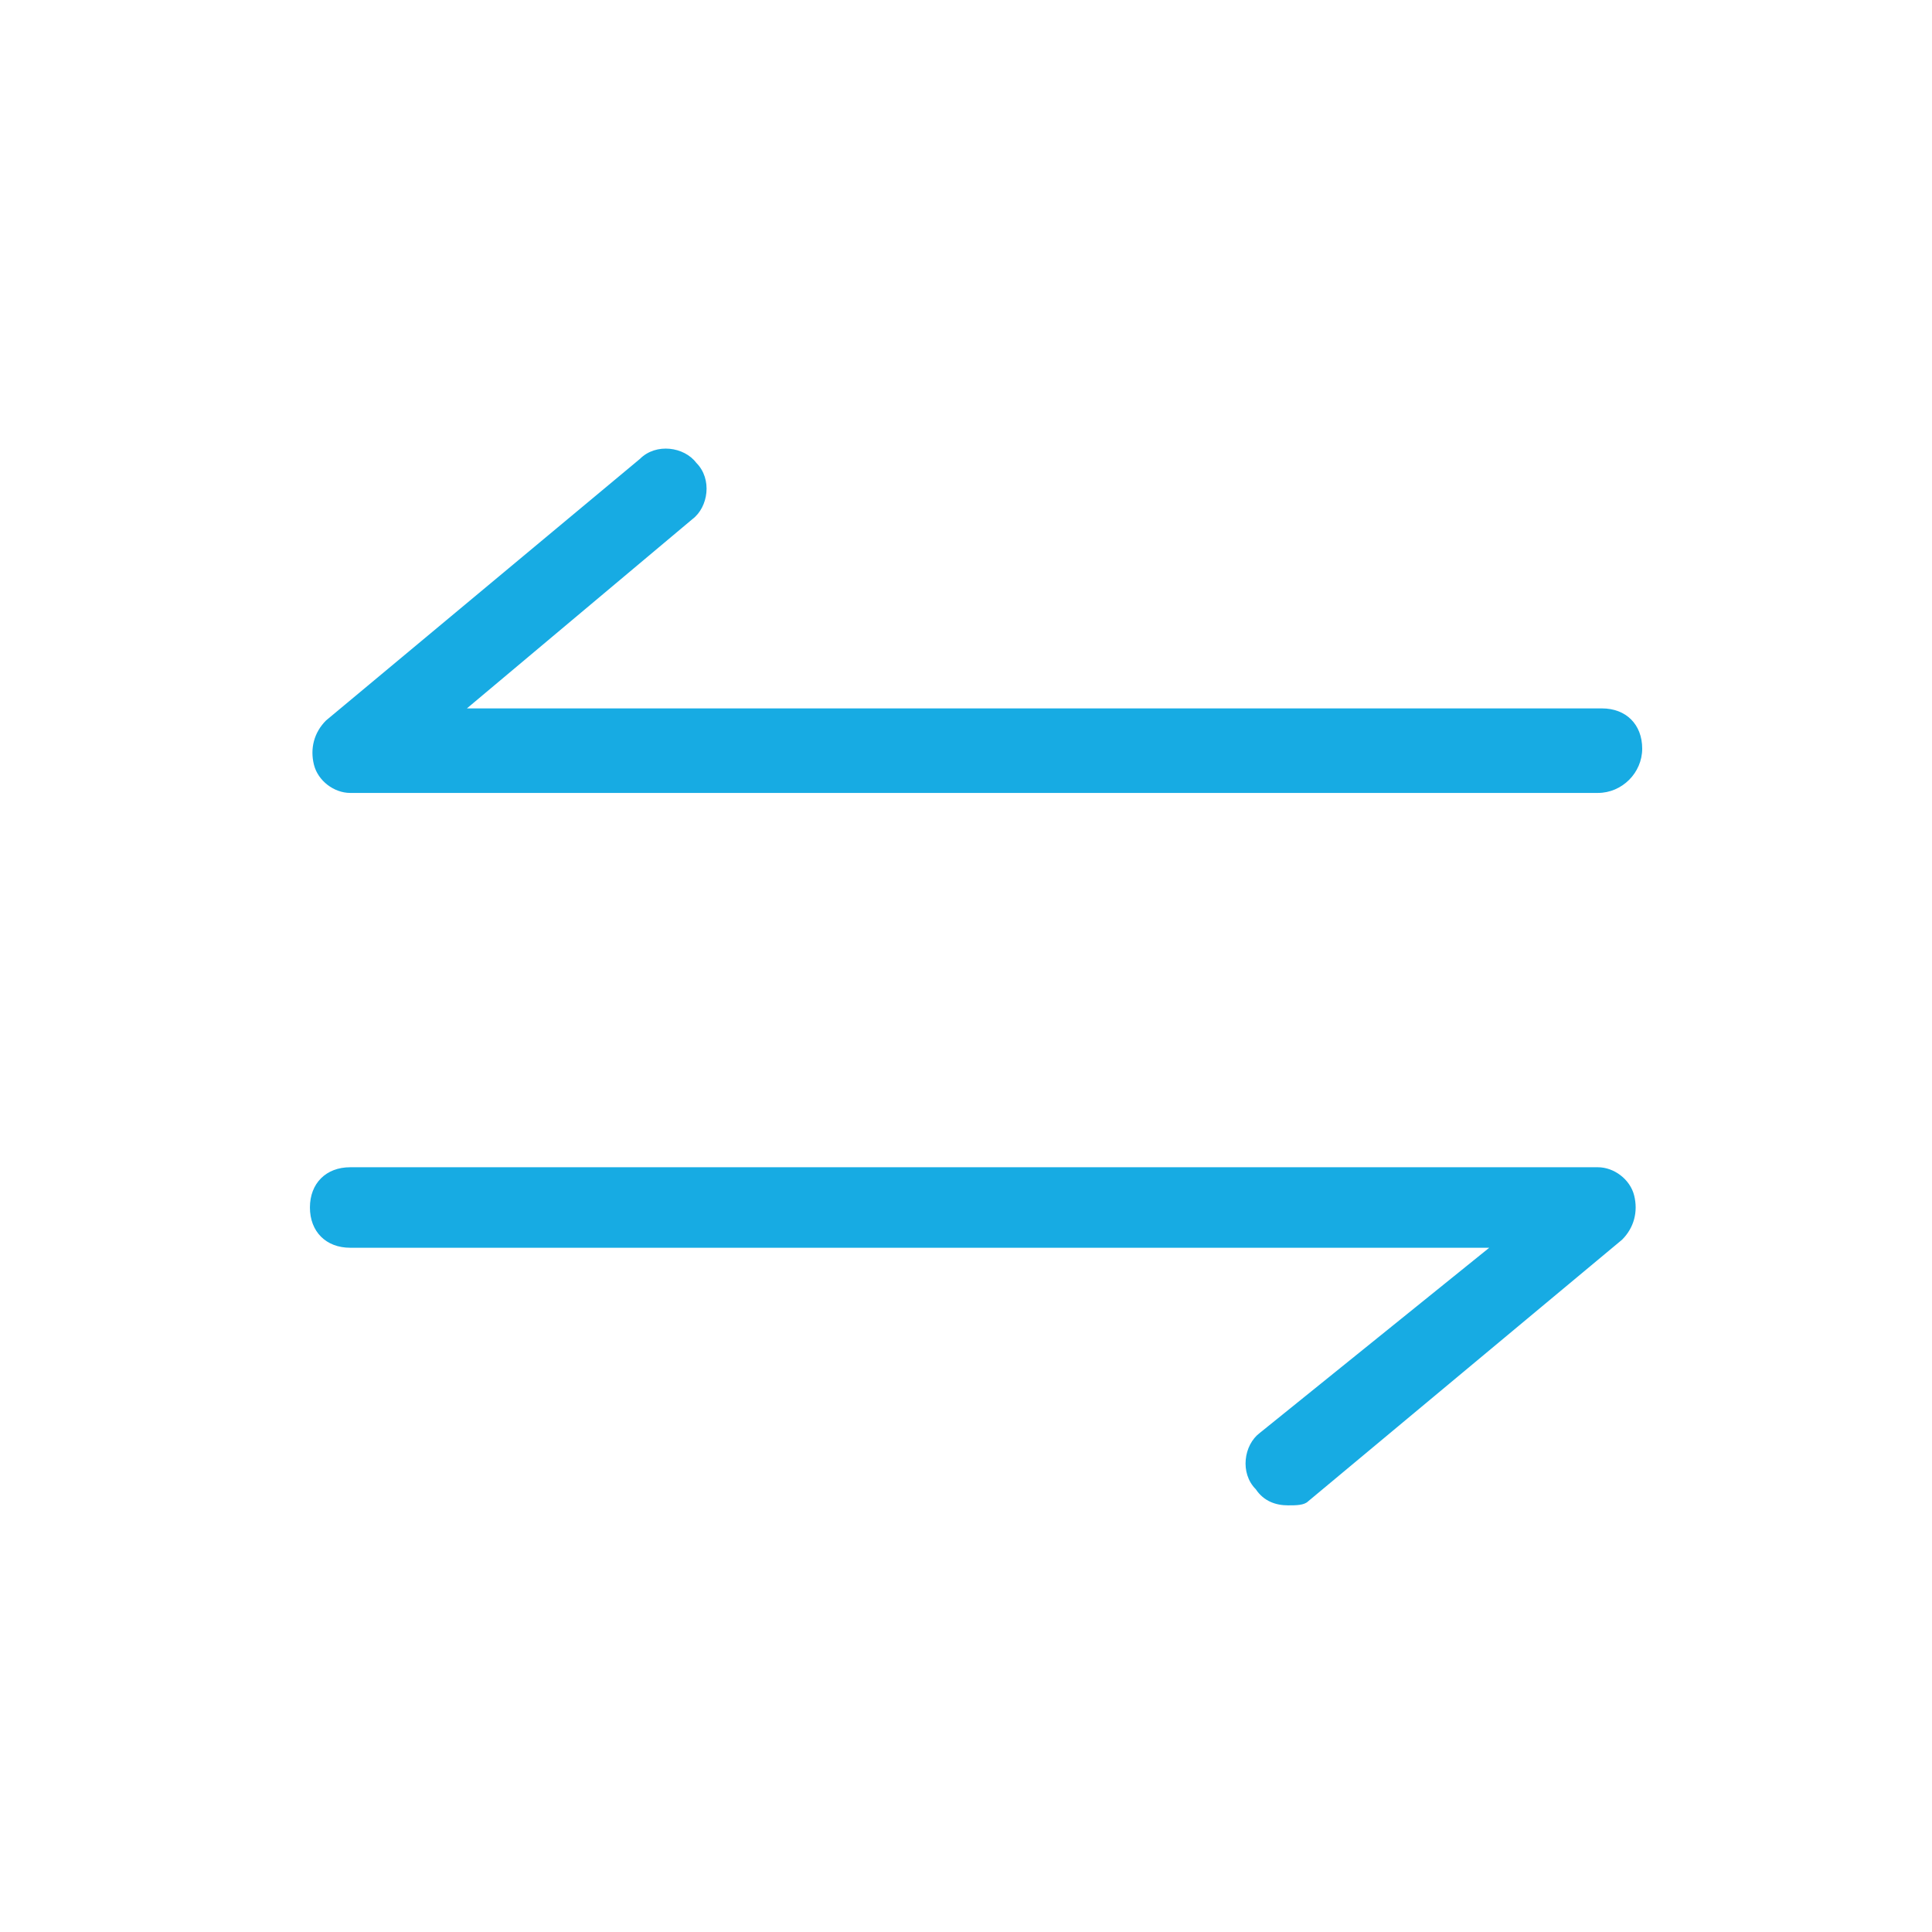
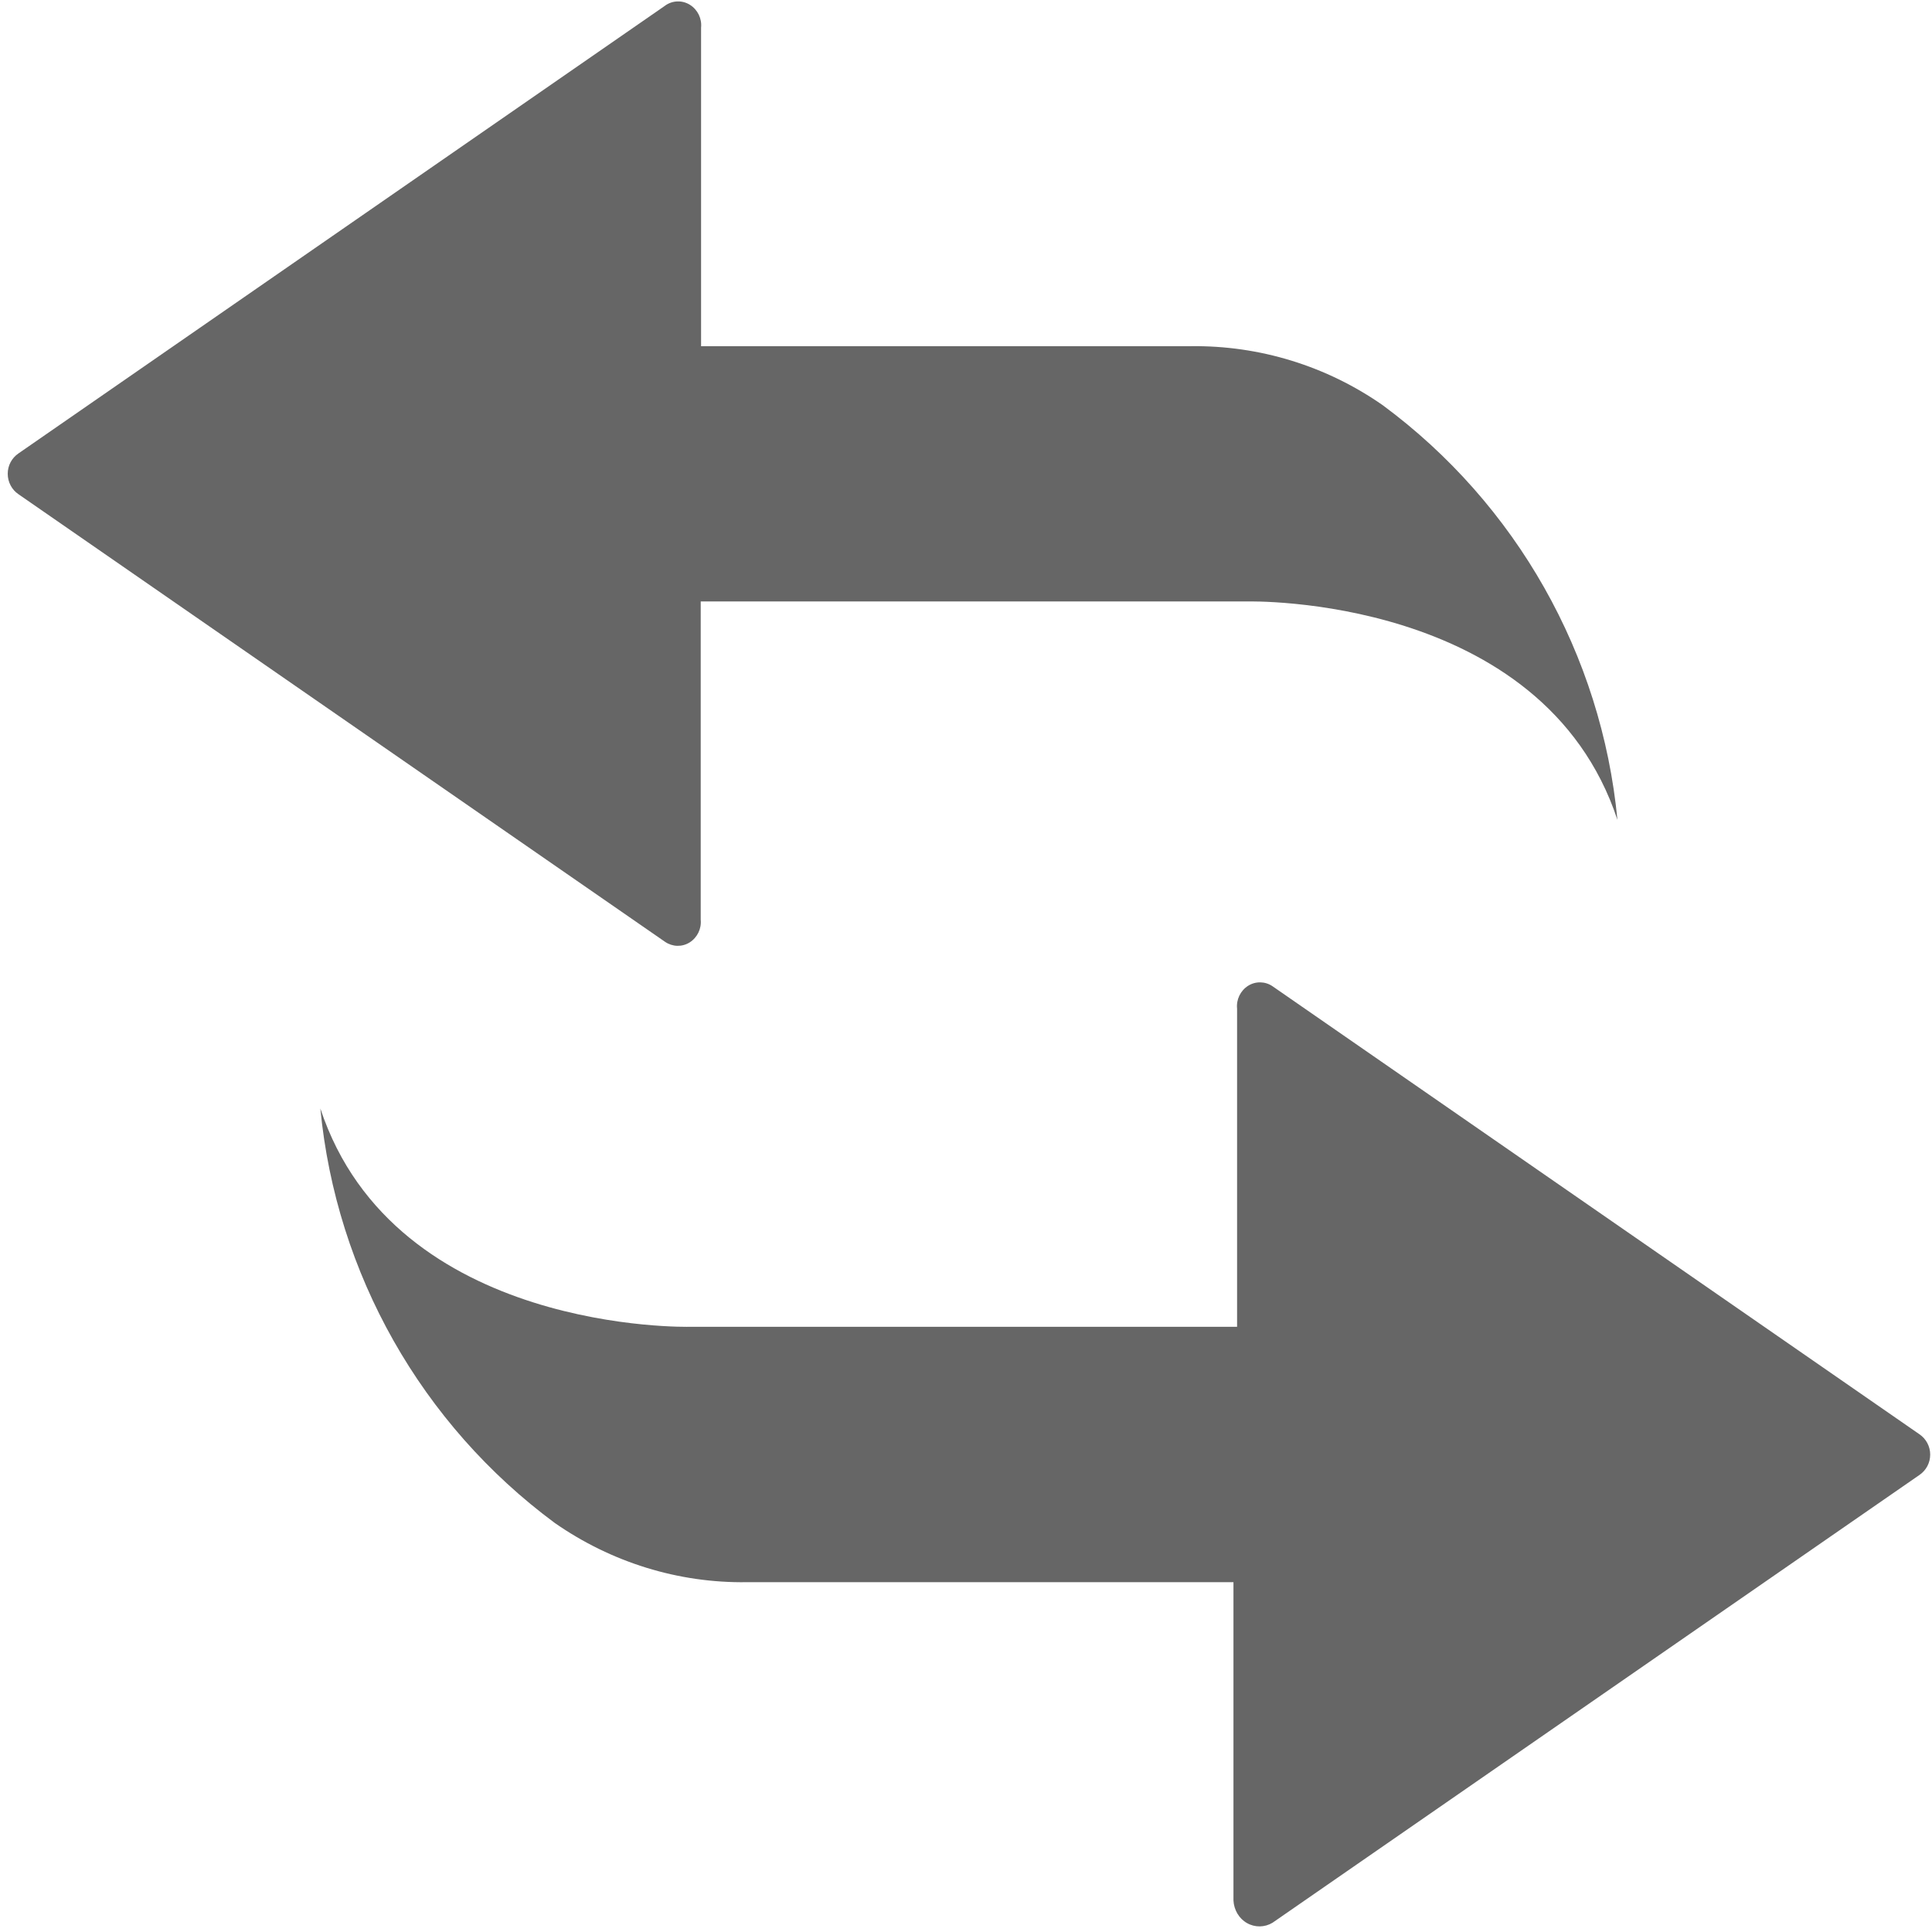
- <svg xmlns="http://www.w3.org/2000/svg" t="1604204974684" class="icon" viewBox="0 0 1024 1024" version="1.1" p-id="4233" width="200" height="200">
+ <svg xmlns="http://www.w3.org/2000/svg" t="1604206262643" class="icon" viewBox="0 0 1024 1024" version="1.1" p-id="6464" width="200" height="200">
  <defs>
    <style type="text/css" />
  </defs>
-   <path d="M846.933 420.267h-661.333c-8.533 0-17.067-6.4-19.2-14.933-2.133-8.533 0-17.067 6.4-23.467l166.4-138.667c8.533-8.533 23.467-6.4 29.867 2.133 8.533 8.533 6.4 23.467-2.133 29.867l-119.467 100.267h601.6c12.8 0 21.333 8.533 21.333 21.333s-10.667 23.467-23.467 23.467zM682.667 797.867c-6.4 0-12.8-2.133-17.067-8.533-8.533-8.533-6.4-23.467 2.133-29.867L789.333 661.333H185.6c-12.8 0-21.333-8.533-21.333-21.333s8.533-21.333 21.333-21.333h661.333c8.533 0 17.067 6.4 19.2 14.933 2.133 8.533 0 17.067-6.4 23.467l-166.4 138.667c-2.133 2.133-6.4 2.133-10.667 2.133z" fill="#17abe3" p-id="4234" />
+   <path d="M674.496 1019.072l342.848-237.312a12.992 12.992 0 0 0 5.696-10.816 12.992 12.992 0 0 0-5.696-10.752l-342.848-237.44a11.776 11.776 0 0 0-12.992-0.256 12.8 12.8 0 0 0-5.824 12.096v168.64H365.632s-156.352 3.968-195.84-115.712a310.272 310.272 0 0 0 124.288 219.712c30.08 20.928 65.536 31.872 101.696 31.36h257.984v168.704c0.256 4.992 2.944 9.6 7.168 11.968a13.312 13.312 0 0 0 13.568-0.192zM352.512 3.008L9.792 240.32a12.992 12.992 0 0 0-5.696 10.816c0 4.352 2.176 8.448 5.696 10.816L352.512 499.2c3.968 2.688 8.96 2.816 12.992 0.32a12.8 12.8 0 0 0 5.888-12.096V318.784h290.048s156.288-3.84 195.84 115.776a310.272 310.272 0 0 0-124.288-219.712 173.632 173.632 0 0 0-101.76-31.36H371.584V14.72a12.8 12.8 0 0 0-5.888-12.16 11.776 11.776 0 0 0-13.12 0.384z" fill="#666666" p-id="6465" />
</svg>
